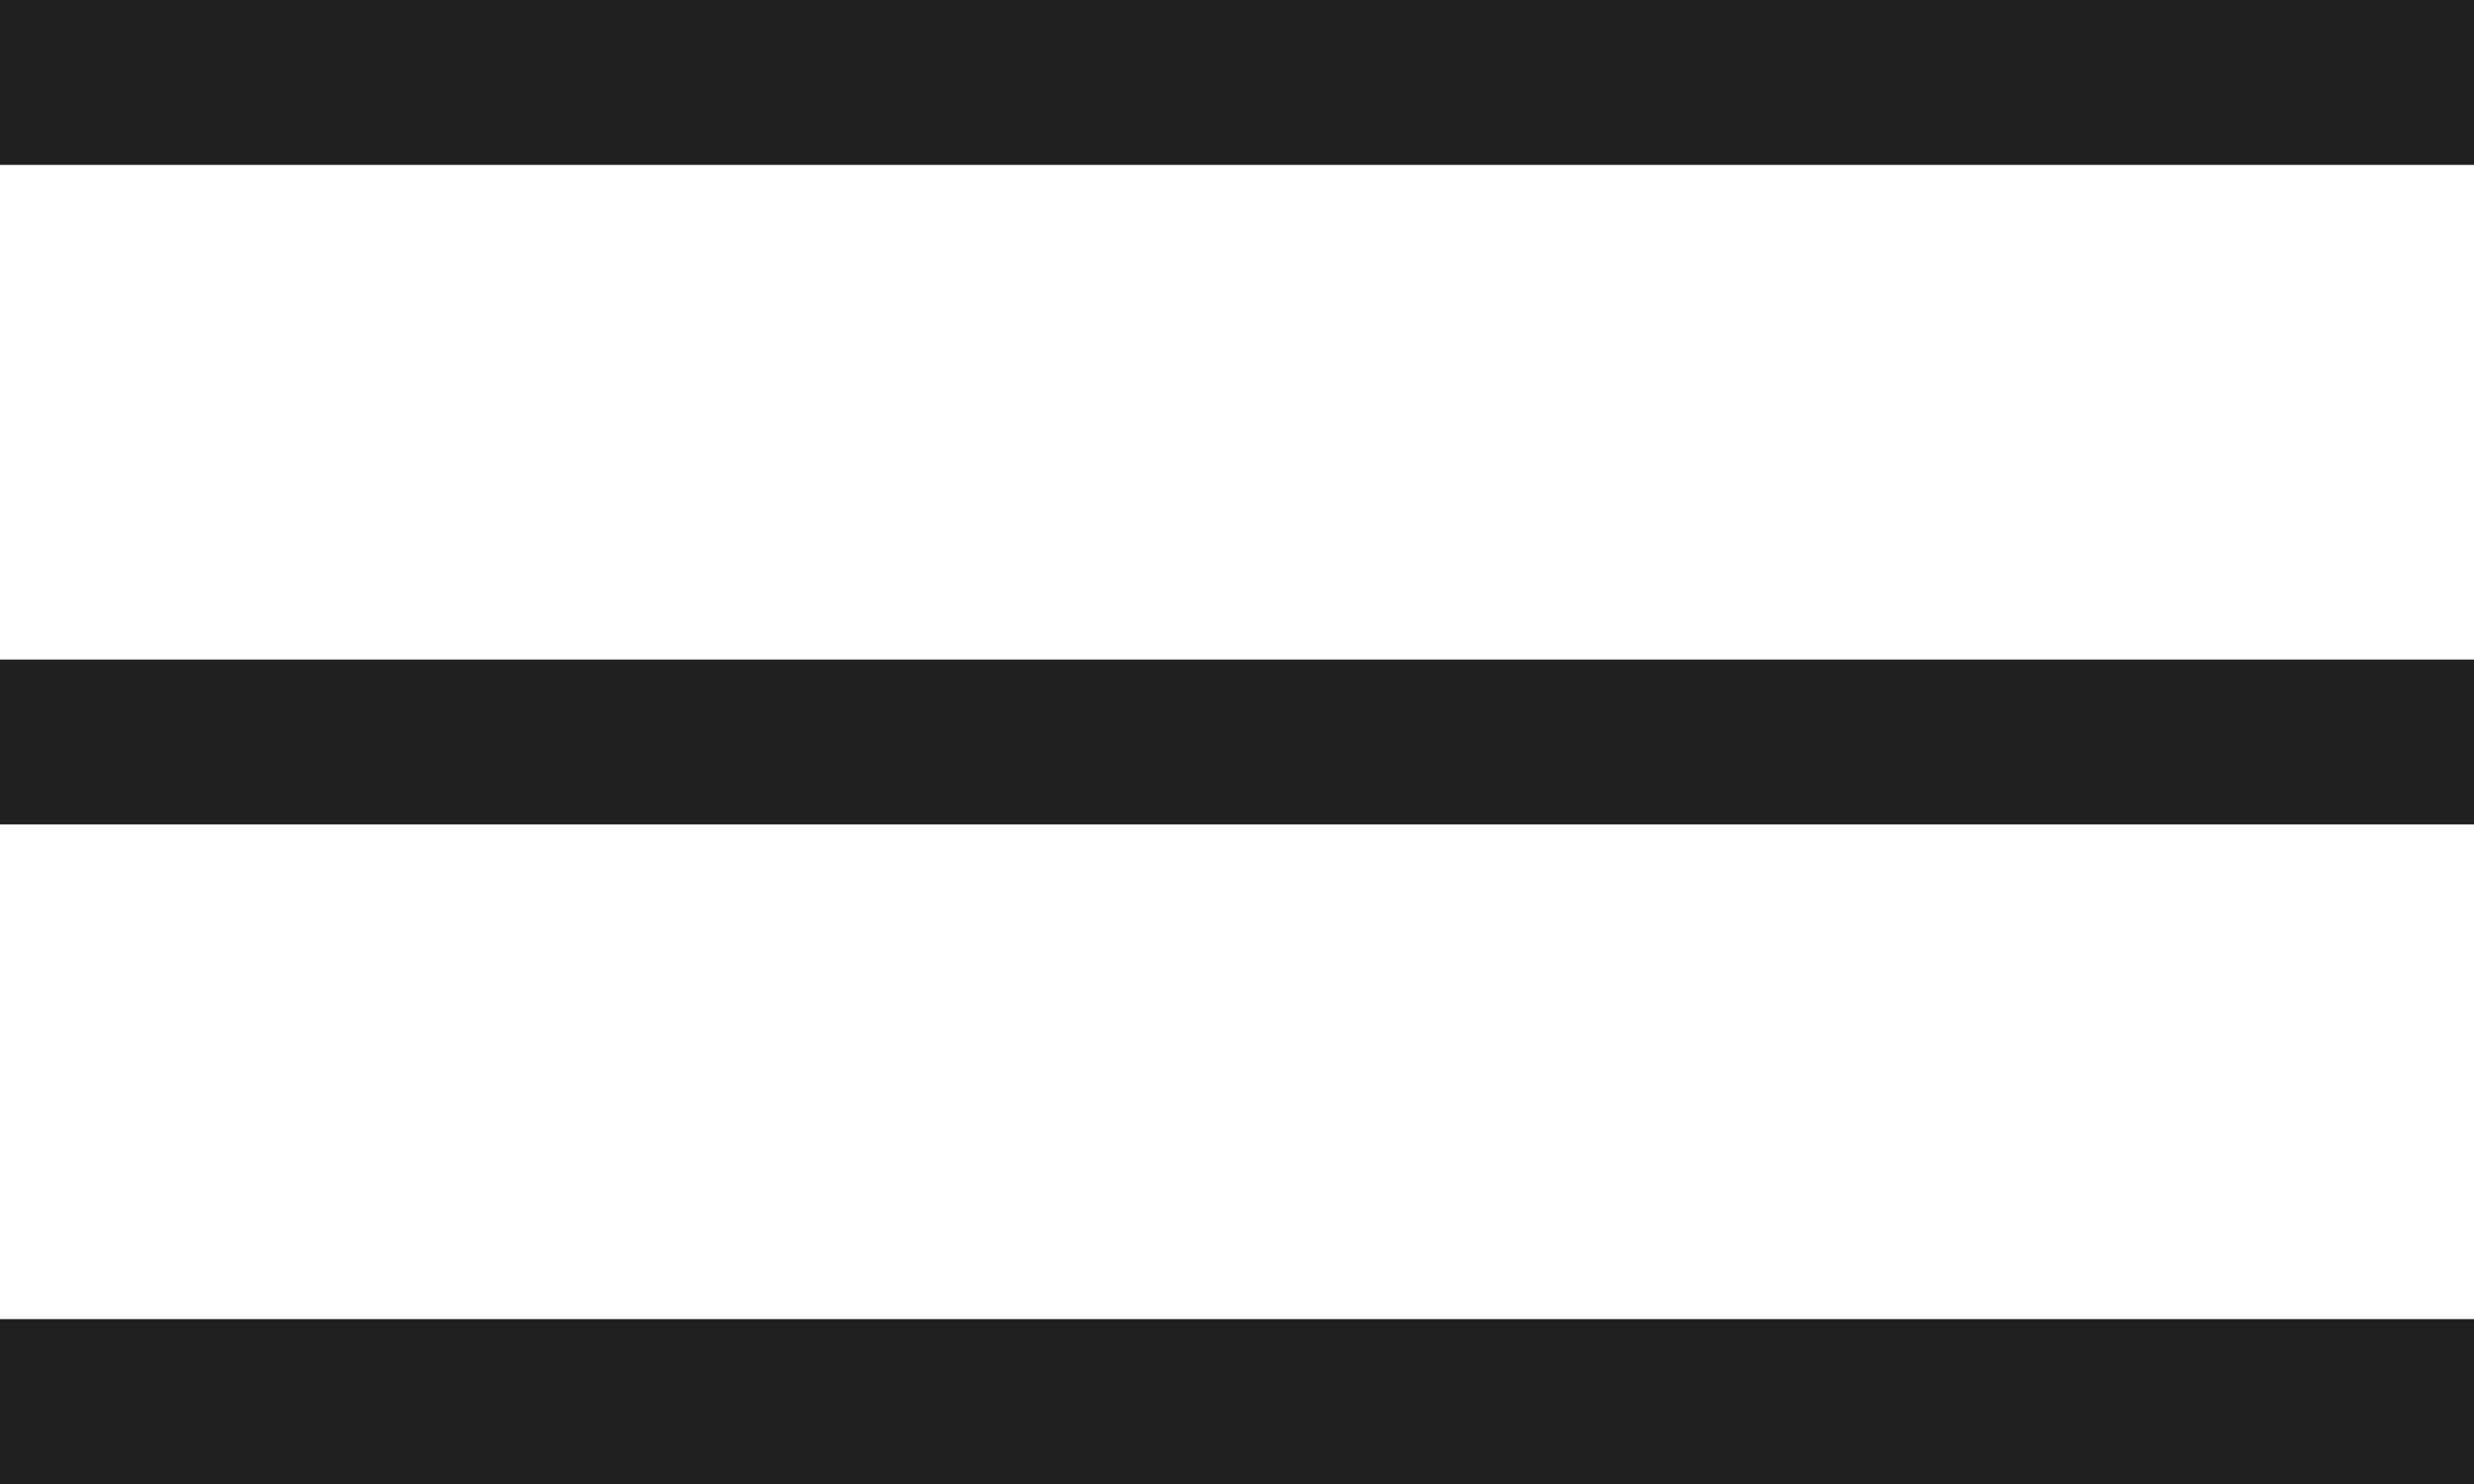
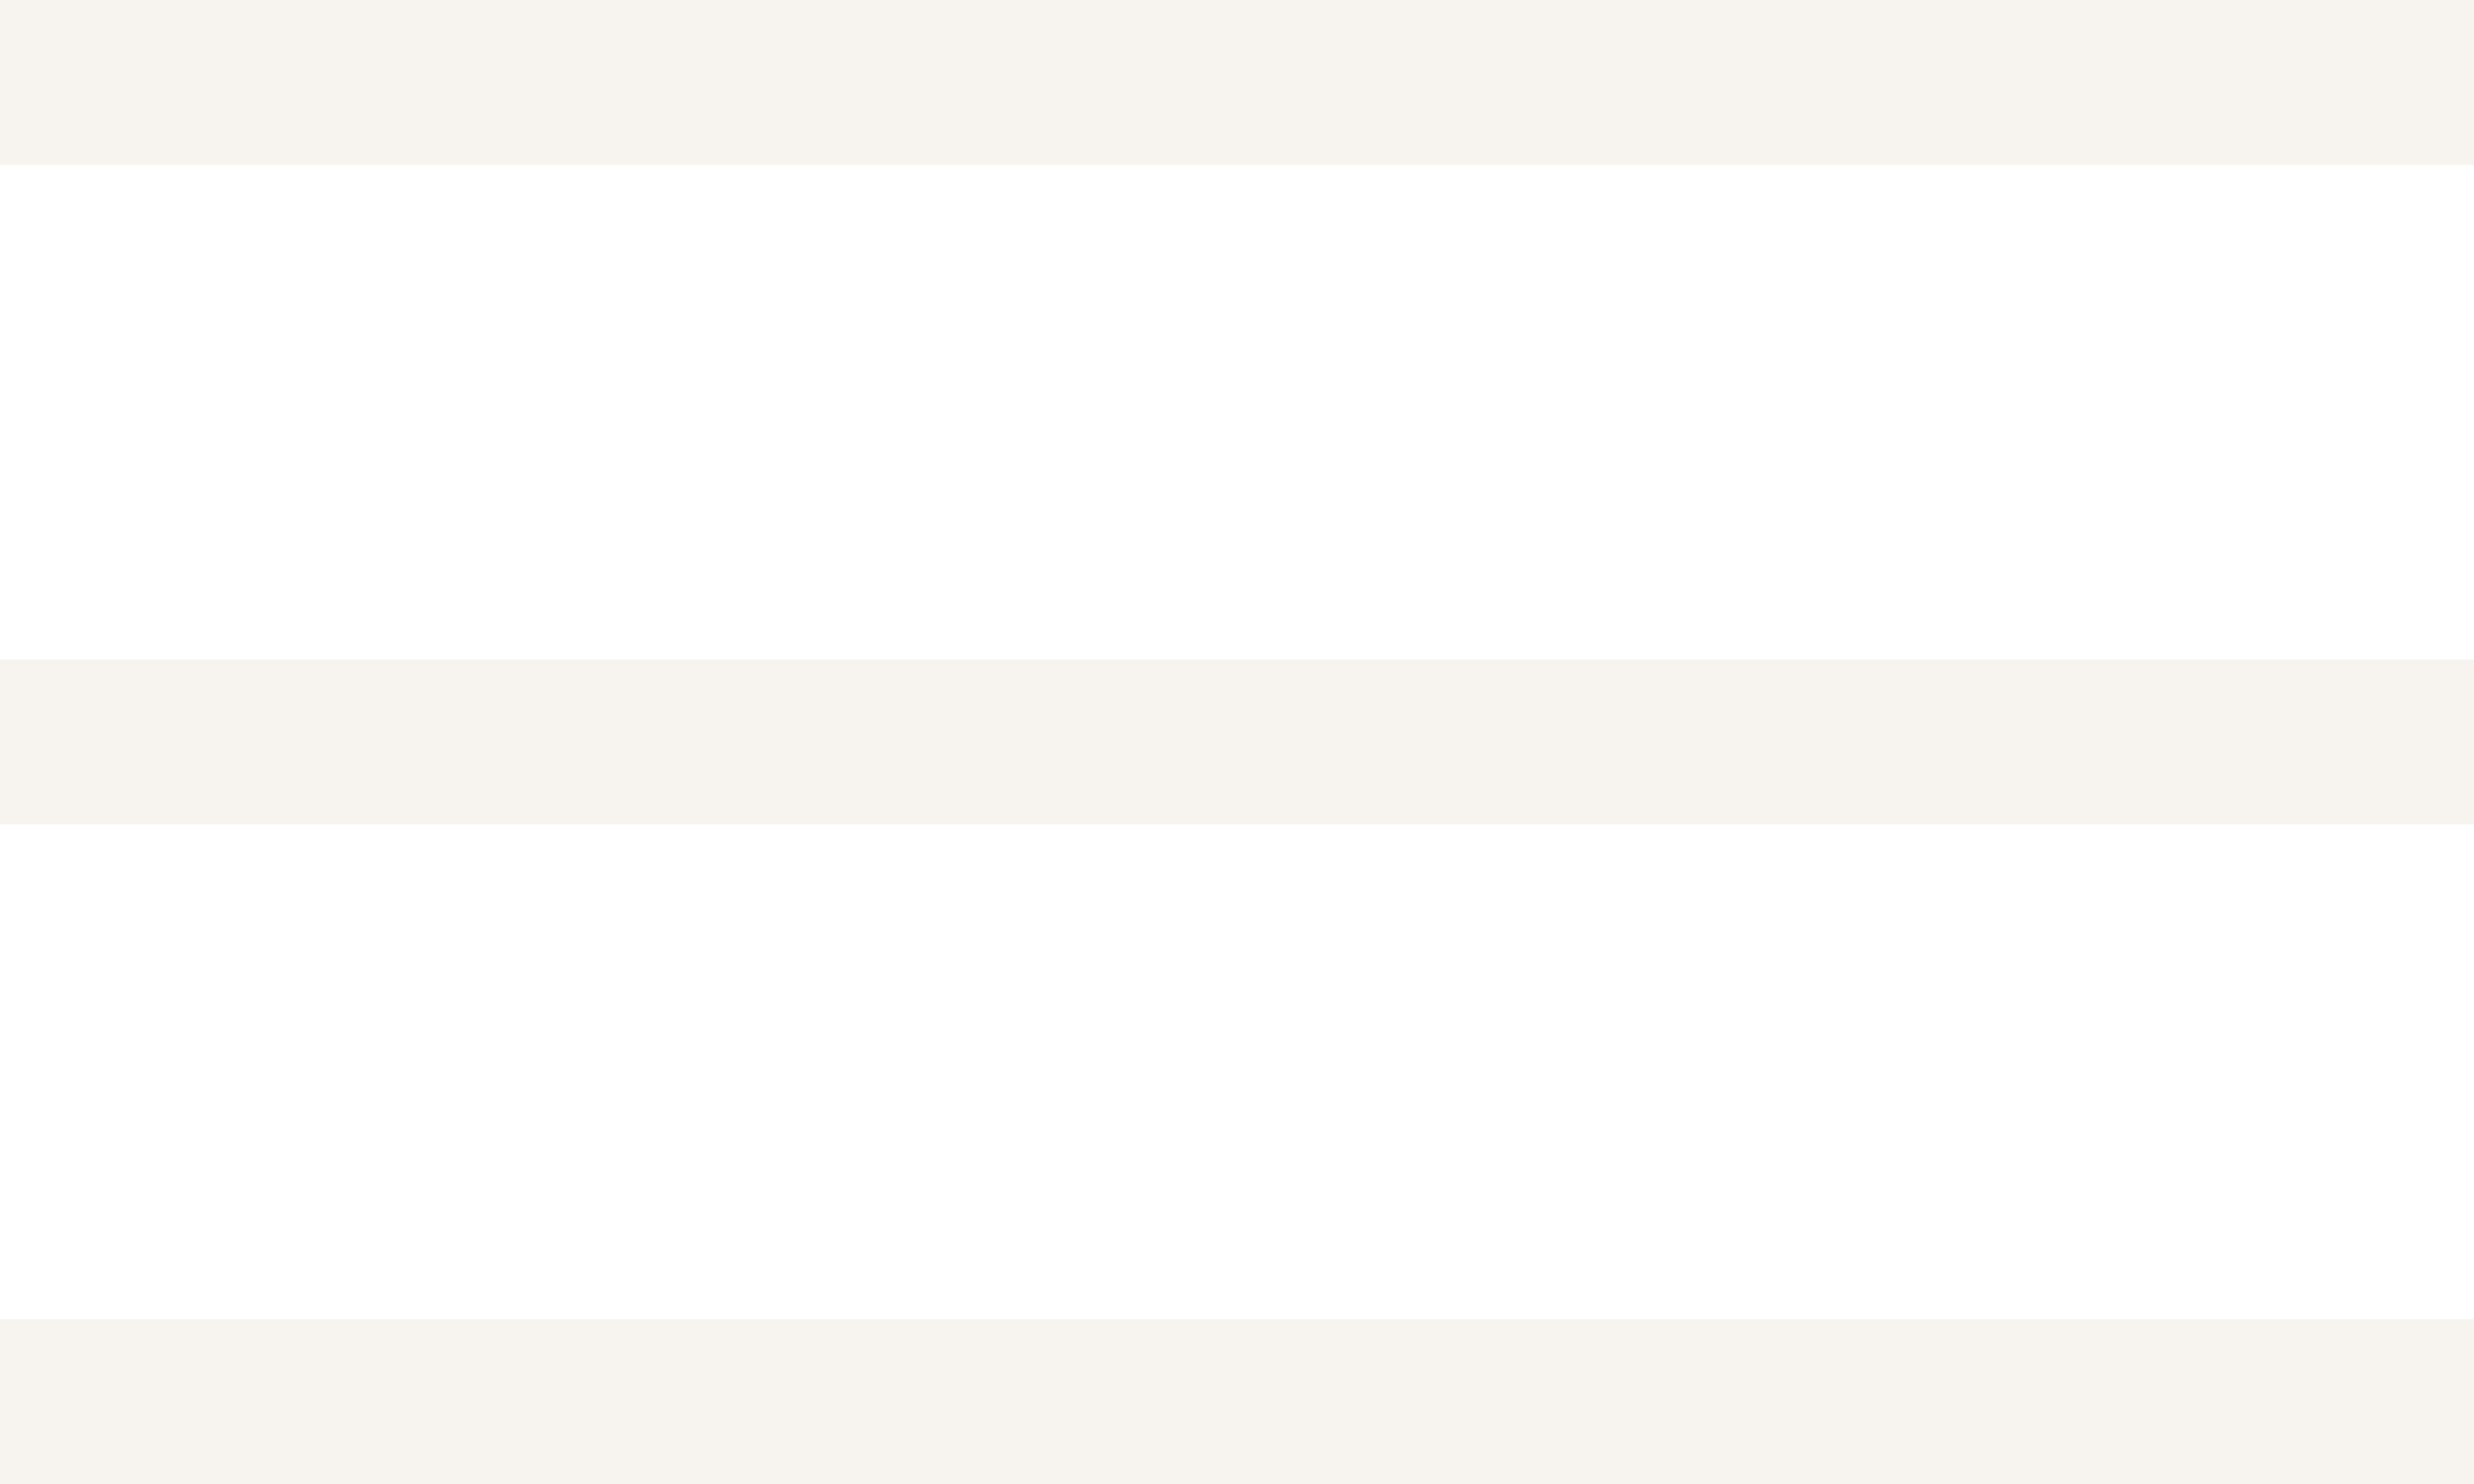
<svg xmlns="http://www.w3.org/2000/svg" width="30" height="18" viewBox="0 0 30 18" fill="none">
-   <line x1="1" y1="1" x2="29" y2="1" stroke="#202020" stroke-width="2" stroke-linecap="square" />
-   <line x1="1" y1="9" x2="29" y2="9" stroke="#202020" stroke-width="2" stroke-linecap="square" />
-   <line x1="1" y1="17" x2="29" y2="17" stroke="#202020" stroke-width="2" stroke-linecap="square" />
+   <line x1="1" y1="1" x2="29" y2="1" stroke="#F7F4EF" stroke-width="2" stroke-linecap="square" />
+   <line x1="1" y1="9" x2="29" y2="9" stroke="#F7F4EF" stroke-width="2" stroke-linecap="square" />
+   <line x1="1" y1="17" x2="29" y2="17" stroke="#F7F4EF" stroke-width="2" stroke-linecap="square" />
</svg>
